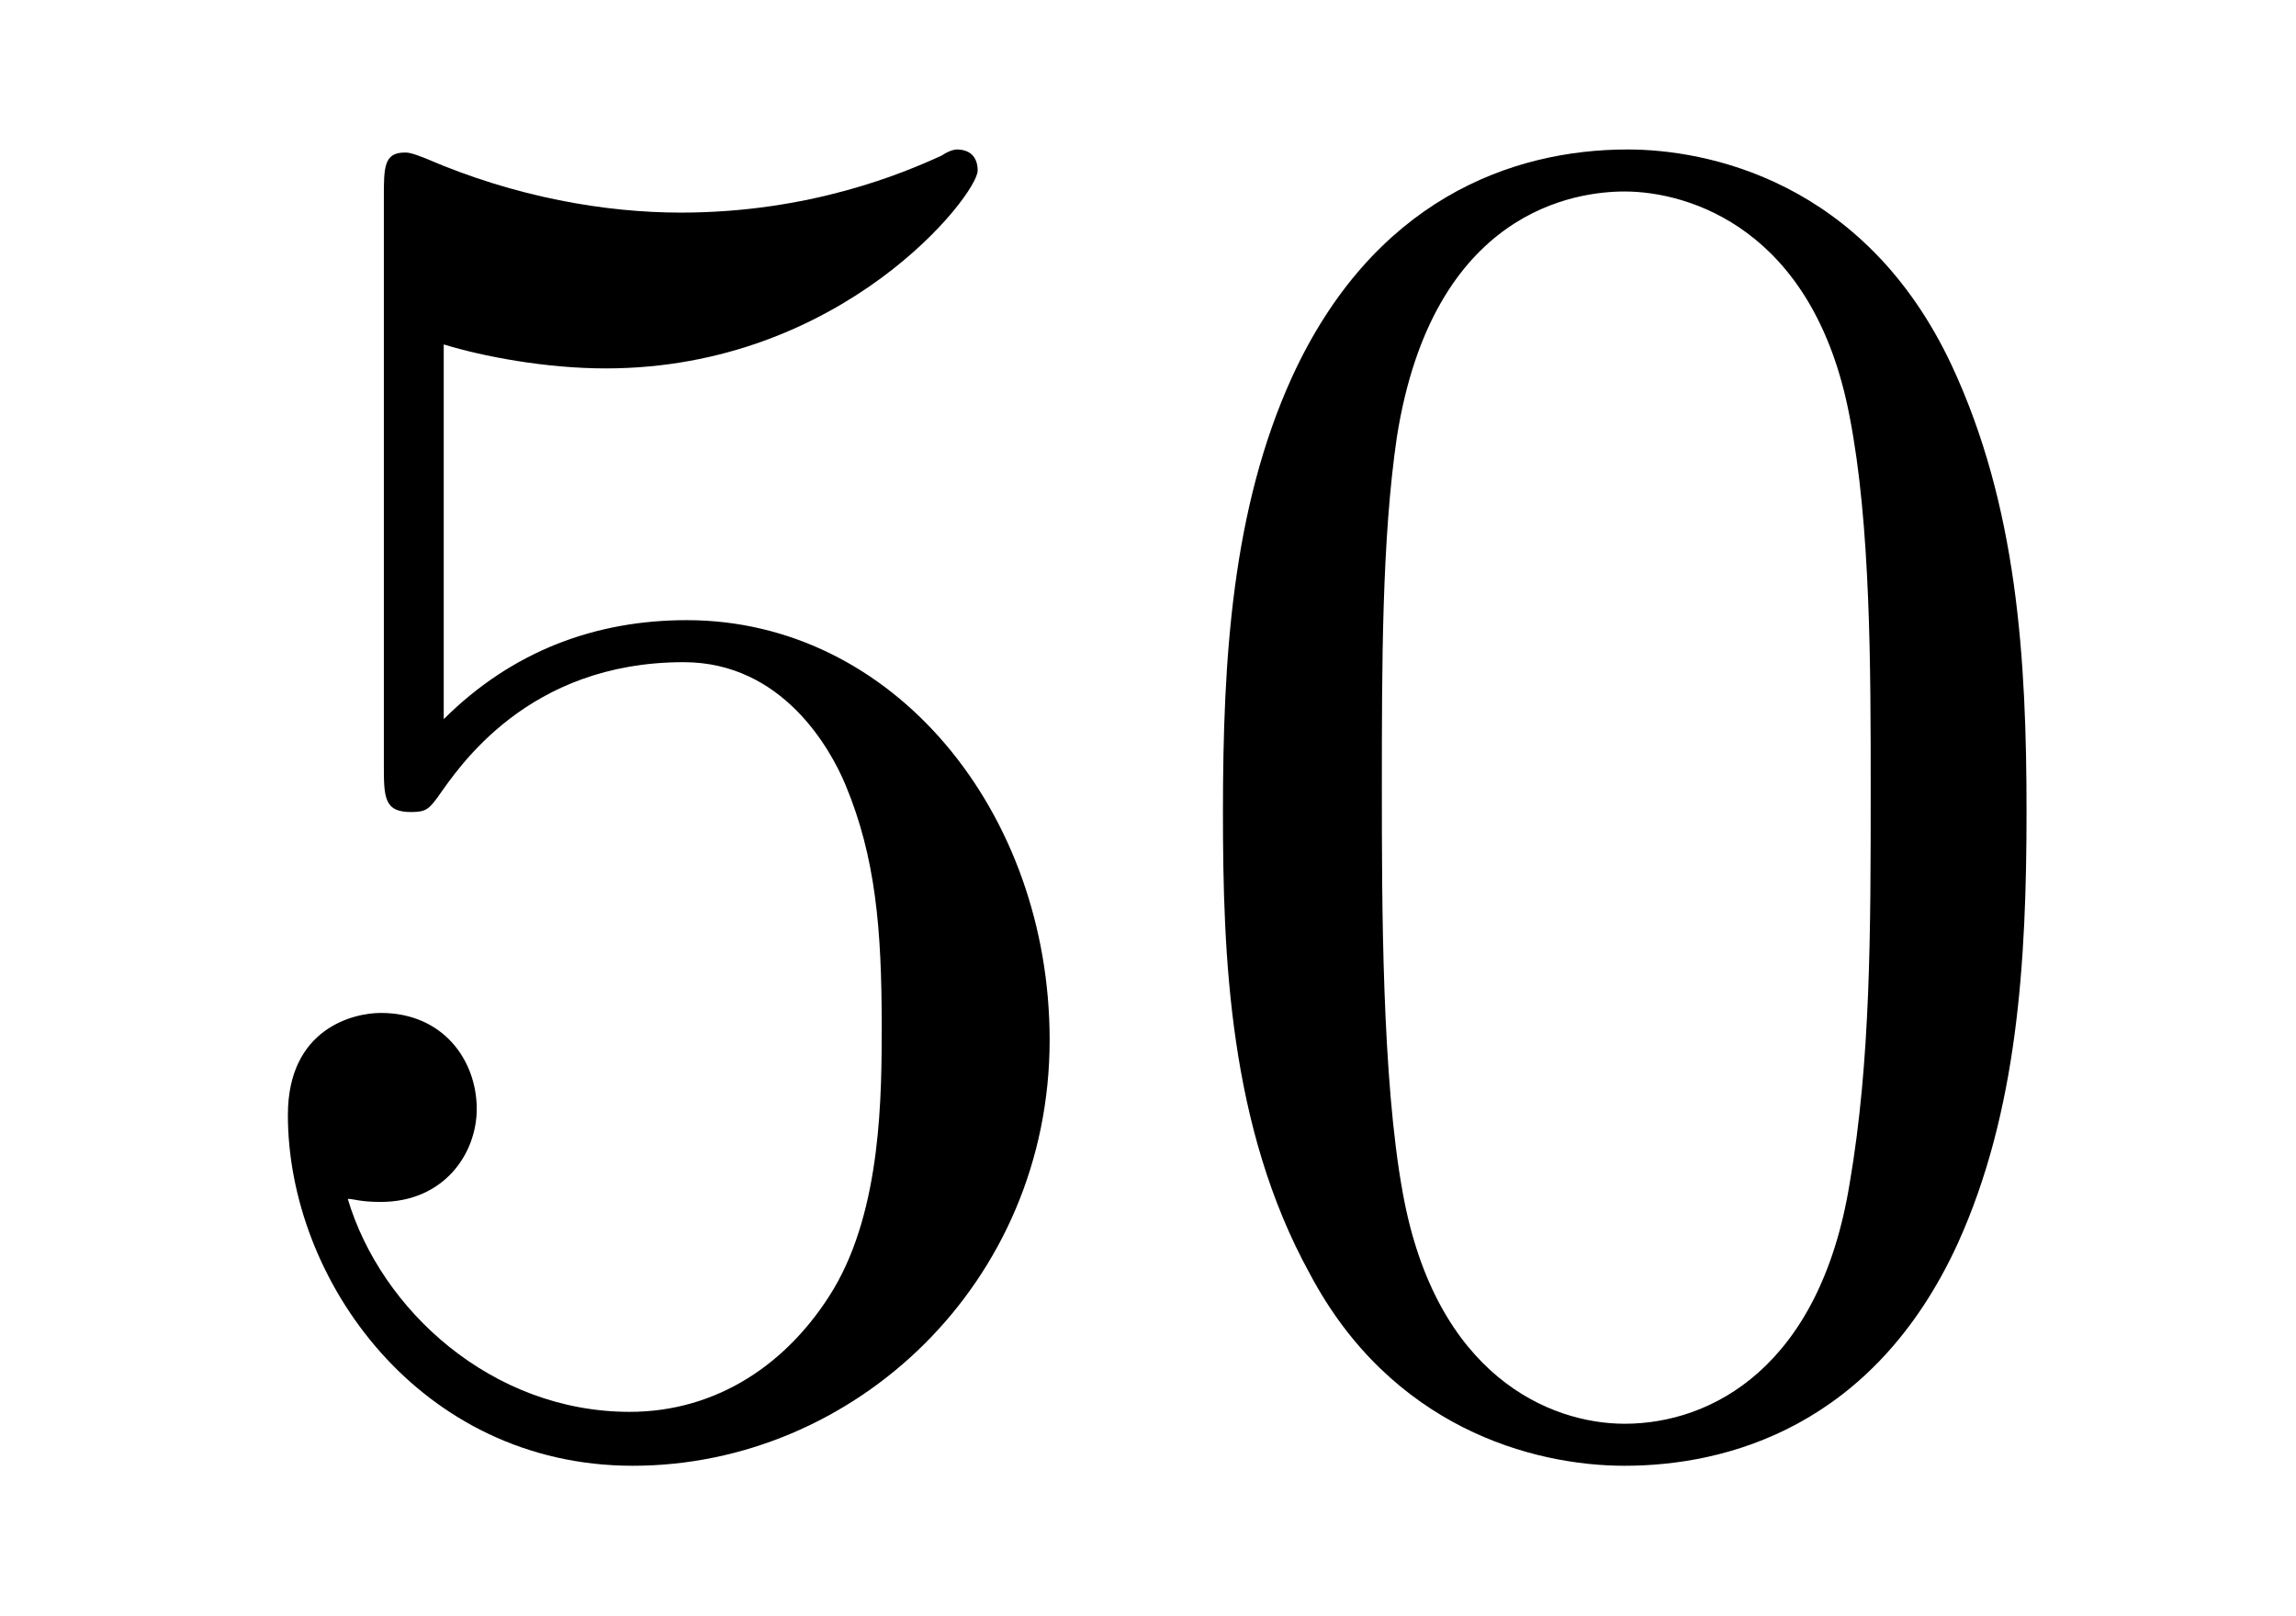
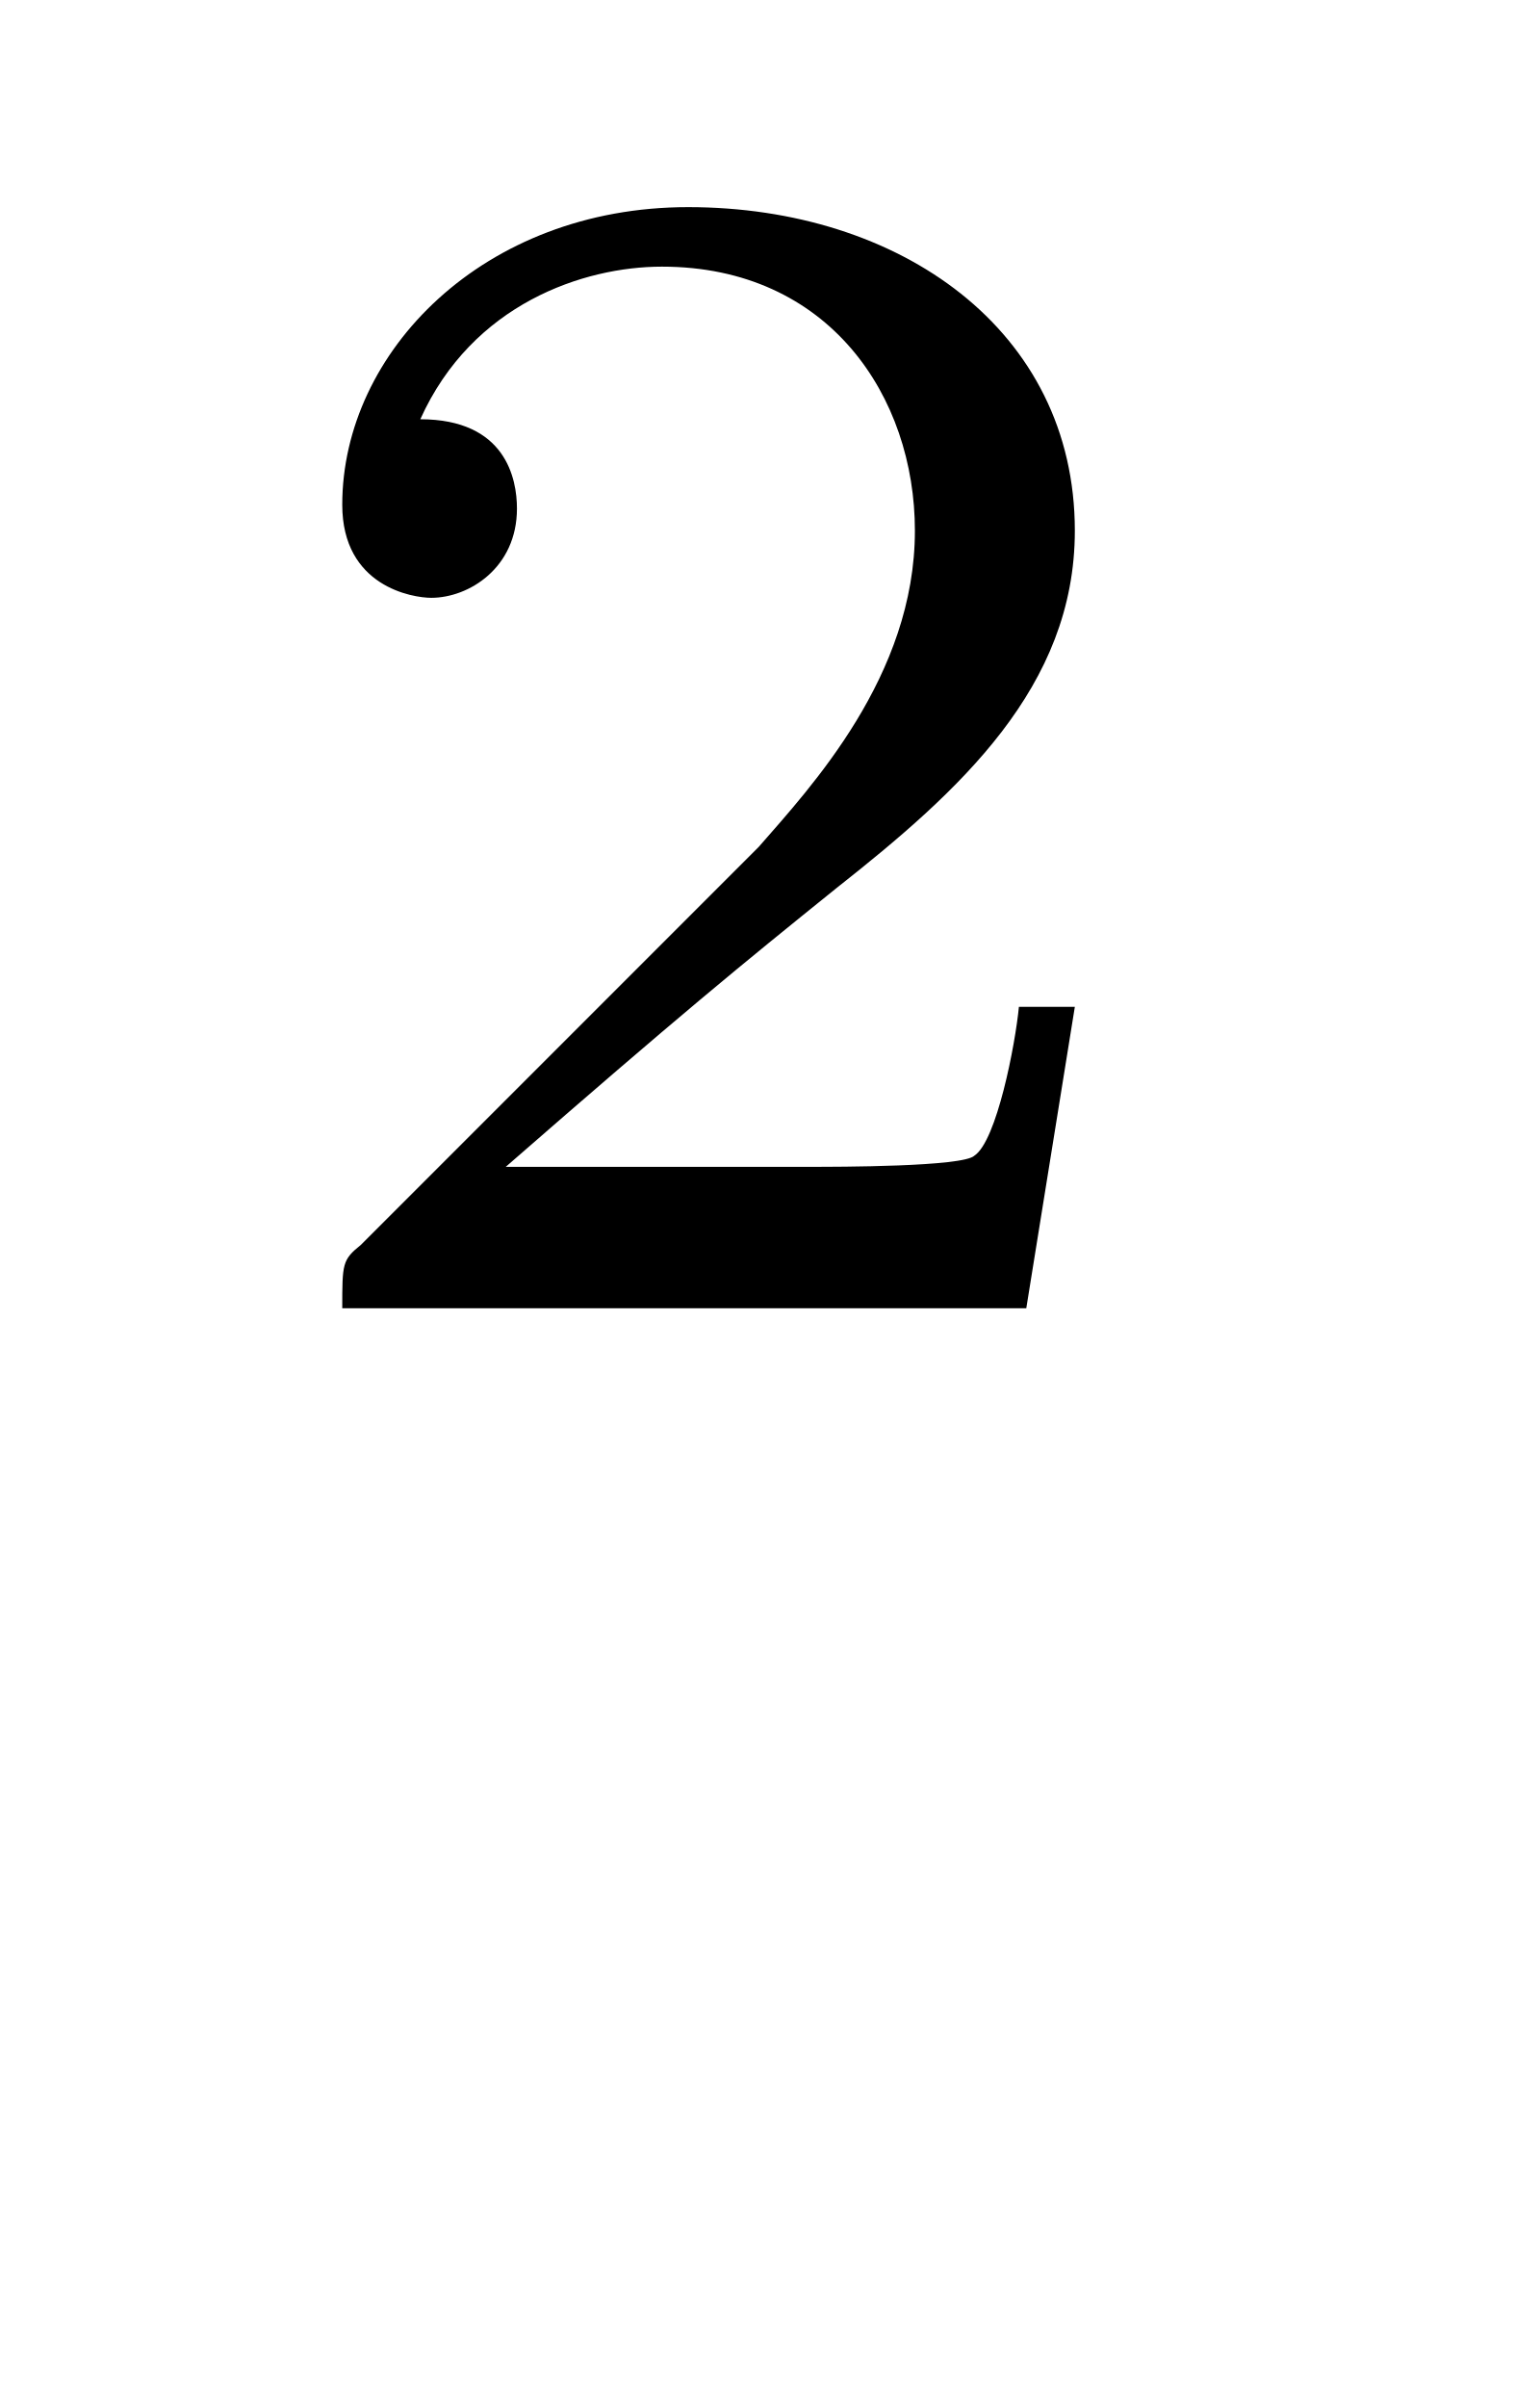
- <svg xmlns="http://www.w3.org/2000/svg" xmlns:xlink="http://www.w3.org/1999/xlink" viewBox="0 0 11.963 8.42" version="1.2">
+ <svg xmlns="http://www.w3.org/2000/svg" xmlns:xlink="http://www.w3.org/1999/xlink" viewBox="0 0 6.469 10.11" version="1.2">
  <defs>
    <g>
      <symbol overflow="visible" id="glyph0-0">
        <path style="stroke:none;" d="" />
      </symbol>
      <symbol overflow="visible" id="glyph0-1">
-         <path style="stroke:none;" d="M 4.469 -2 C 4.469 -3.188 3.656 -4.188 2.578 -4.188 C 2.109 -4.188 1.672 -4.031 1.312 -3.672 L 1.312 -5.625 C 1.516 -5.562 1.844 -5.5 2.156 -5.5 C 3.391 -5.5 4.094 -6.406 4.094 -6.531 C 4.094 -6.594 4.062 -6.641 3.984 -6.641 C 3.984 -6.641 3.953 -6.641 3.906 -6.609 C 3.703 -6.516 3.219 -6.312 2.547 -6.312 C 2.156 -6.312 1.688 -6.391 1.219 -6.594 C 1.141 -6.625 1.125 -6.625 1.109 -6.625 C 1 -6.625 1 -6.547 1 -6.391 L 1 -3.438 C 1 -3.266 1 -3.188 1.141 -3.188 C 1.219 -3.188 1.234 -3.203 1.281 -3.266 C 1.391 -3.422 1.75 -3.969 2.562 -3.969 C 3.078 -3.969 3.328 -3.516 3.406 -3.328 C 3.562 -2.953 3.594 -2.578 3.594 -2.078 C 3.594 -1.719 3.594 -1.125 3.344 -0.703 C 3.109 -0.312 2.734 -0.062 2.281 -0.062 C 1.562 -0.062 0.984 -0.594 0.812 -1.172 C 0.844 -1.172 0.875 -1.156 0.984 -1.156 C 1.312 -1.156 1.484 -1.406 1.484 -1.641 C 1.484 -1.891 1.312 -2.141 0.984 -2.141 C 0.844 -2.141 0.5 -2.062 0.5 -1.609 C 0.5 -0.75 1.188 0.219 2.297 0.219 C 3.453 0.219 4.469 -0.734 4.469 -2 Z M 4.469 -2 " />
-       </symbol>
-       <symbol overflow="visible" id="glyph0-2">
-         <path style="stroke:none;" d="M 4.578 -3.188 C 4.578 -3.984 4.531 -4.781 4.188 -5.516 C 3.734 -6.484 2.906 -6.641 2.5 -6.641 C 1.891 -6.641 1.172 -6.375 0.75 -5.453 C 0.438 -4.766 0.391 -3.984 0.391 -3.188 C 0.391 -2.438 0.422 -1.547 0.844 -0.781 C 1.266 0.016 2 0.219 2.484 0.219 C 3.016 0.219 3.781 0.016 4.219 -0.938 C 4.531 -1.625 4.578 -2.406 4.578 -3.188 Z M 2.484 0 C 2.094 0 1.5 -0.25 1.328 -1.203 C 1.219 -1.797 1.219 -2.719 1.219 -3.312 C 1.219 -3.953 1.219 -4.609 1.297 -5.141 C 1.484 -6.328 2.234 -6.422 2.484 -6.422 C 2.812 -6.422 3.469 -6.234 3.656 -5.25 C 3.766 -4.688 3.766 -3.938 3.766 -3.312 C 3.766 -2.562 3.766 -1.891 3.656 -1.25 C 3.5 -0.297 2.938 0 2.484 0 Z M 2.484 0 " />
+         <path style="stroke:none;" d="M 3.516 -1.266 L 3.281 -1.266 C 3.266 -1.109 3.188 -0.703 3.094 -0.641 C 3.047 -0.594 2.516 -0.594 2.406 -0.594 L 1.125 -0.594 C 1.859 -1.234 2.109 -1.438 2.516 -1.766 C 3.031 -2.172 3.516 -2.609 3.516 -3.266 C 3.516 -4.109 2.781 -4.625 1.891 -4.625 C 1.031 -4.625 0.438 -4.016 0.438 -3.375 C 0.438 -3.031 0.734 -2.984 0.812 -2.984 C 0.969 -2.984 1.172 -3.109 1.172 -3.359 C 1.172 -3.484 1.125 -3.734 0.766 -3.734 C 0.984 -4.219 1.453 -4.375 1.781 -4.375 C 2.484 -4.375 2.844 -3.828 2.844 -3.266 C 2.844 -2.656 2.406 -2.188 2.188 -1.938 L 0.516 -0.266 C 0.438 -0.203 0.438 -0.188 0.438 0 L 3.312 0 Z M 3.516 -1.266 " />
      </symbol>
    </g>
  </defs>
  <g id="surface1">
    <g style="fill:rgb(0%,0%,0%);fill-opacity:1;">
-       <use xlink:href="#glyph0-1" x="1" y="7.42" />
-       <use xlink:href="#glyph0-2" x="5.981" y="7.42" />
+       <use xlink:href="#glyph0-1" x="1" y="5.495" />
    </g>
  </g>
</svg>
